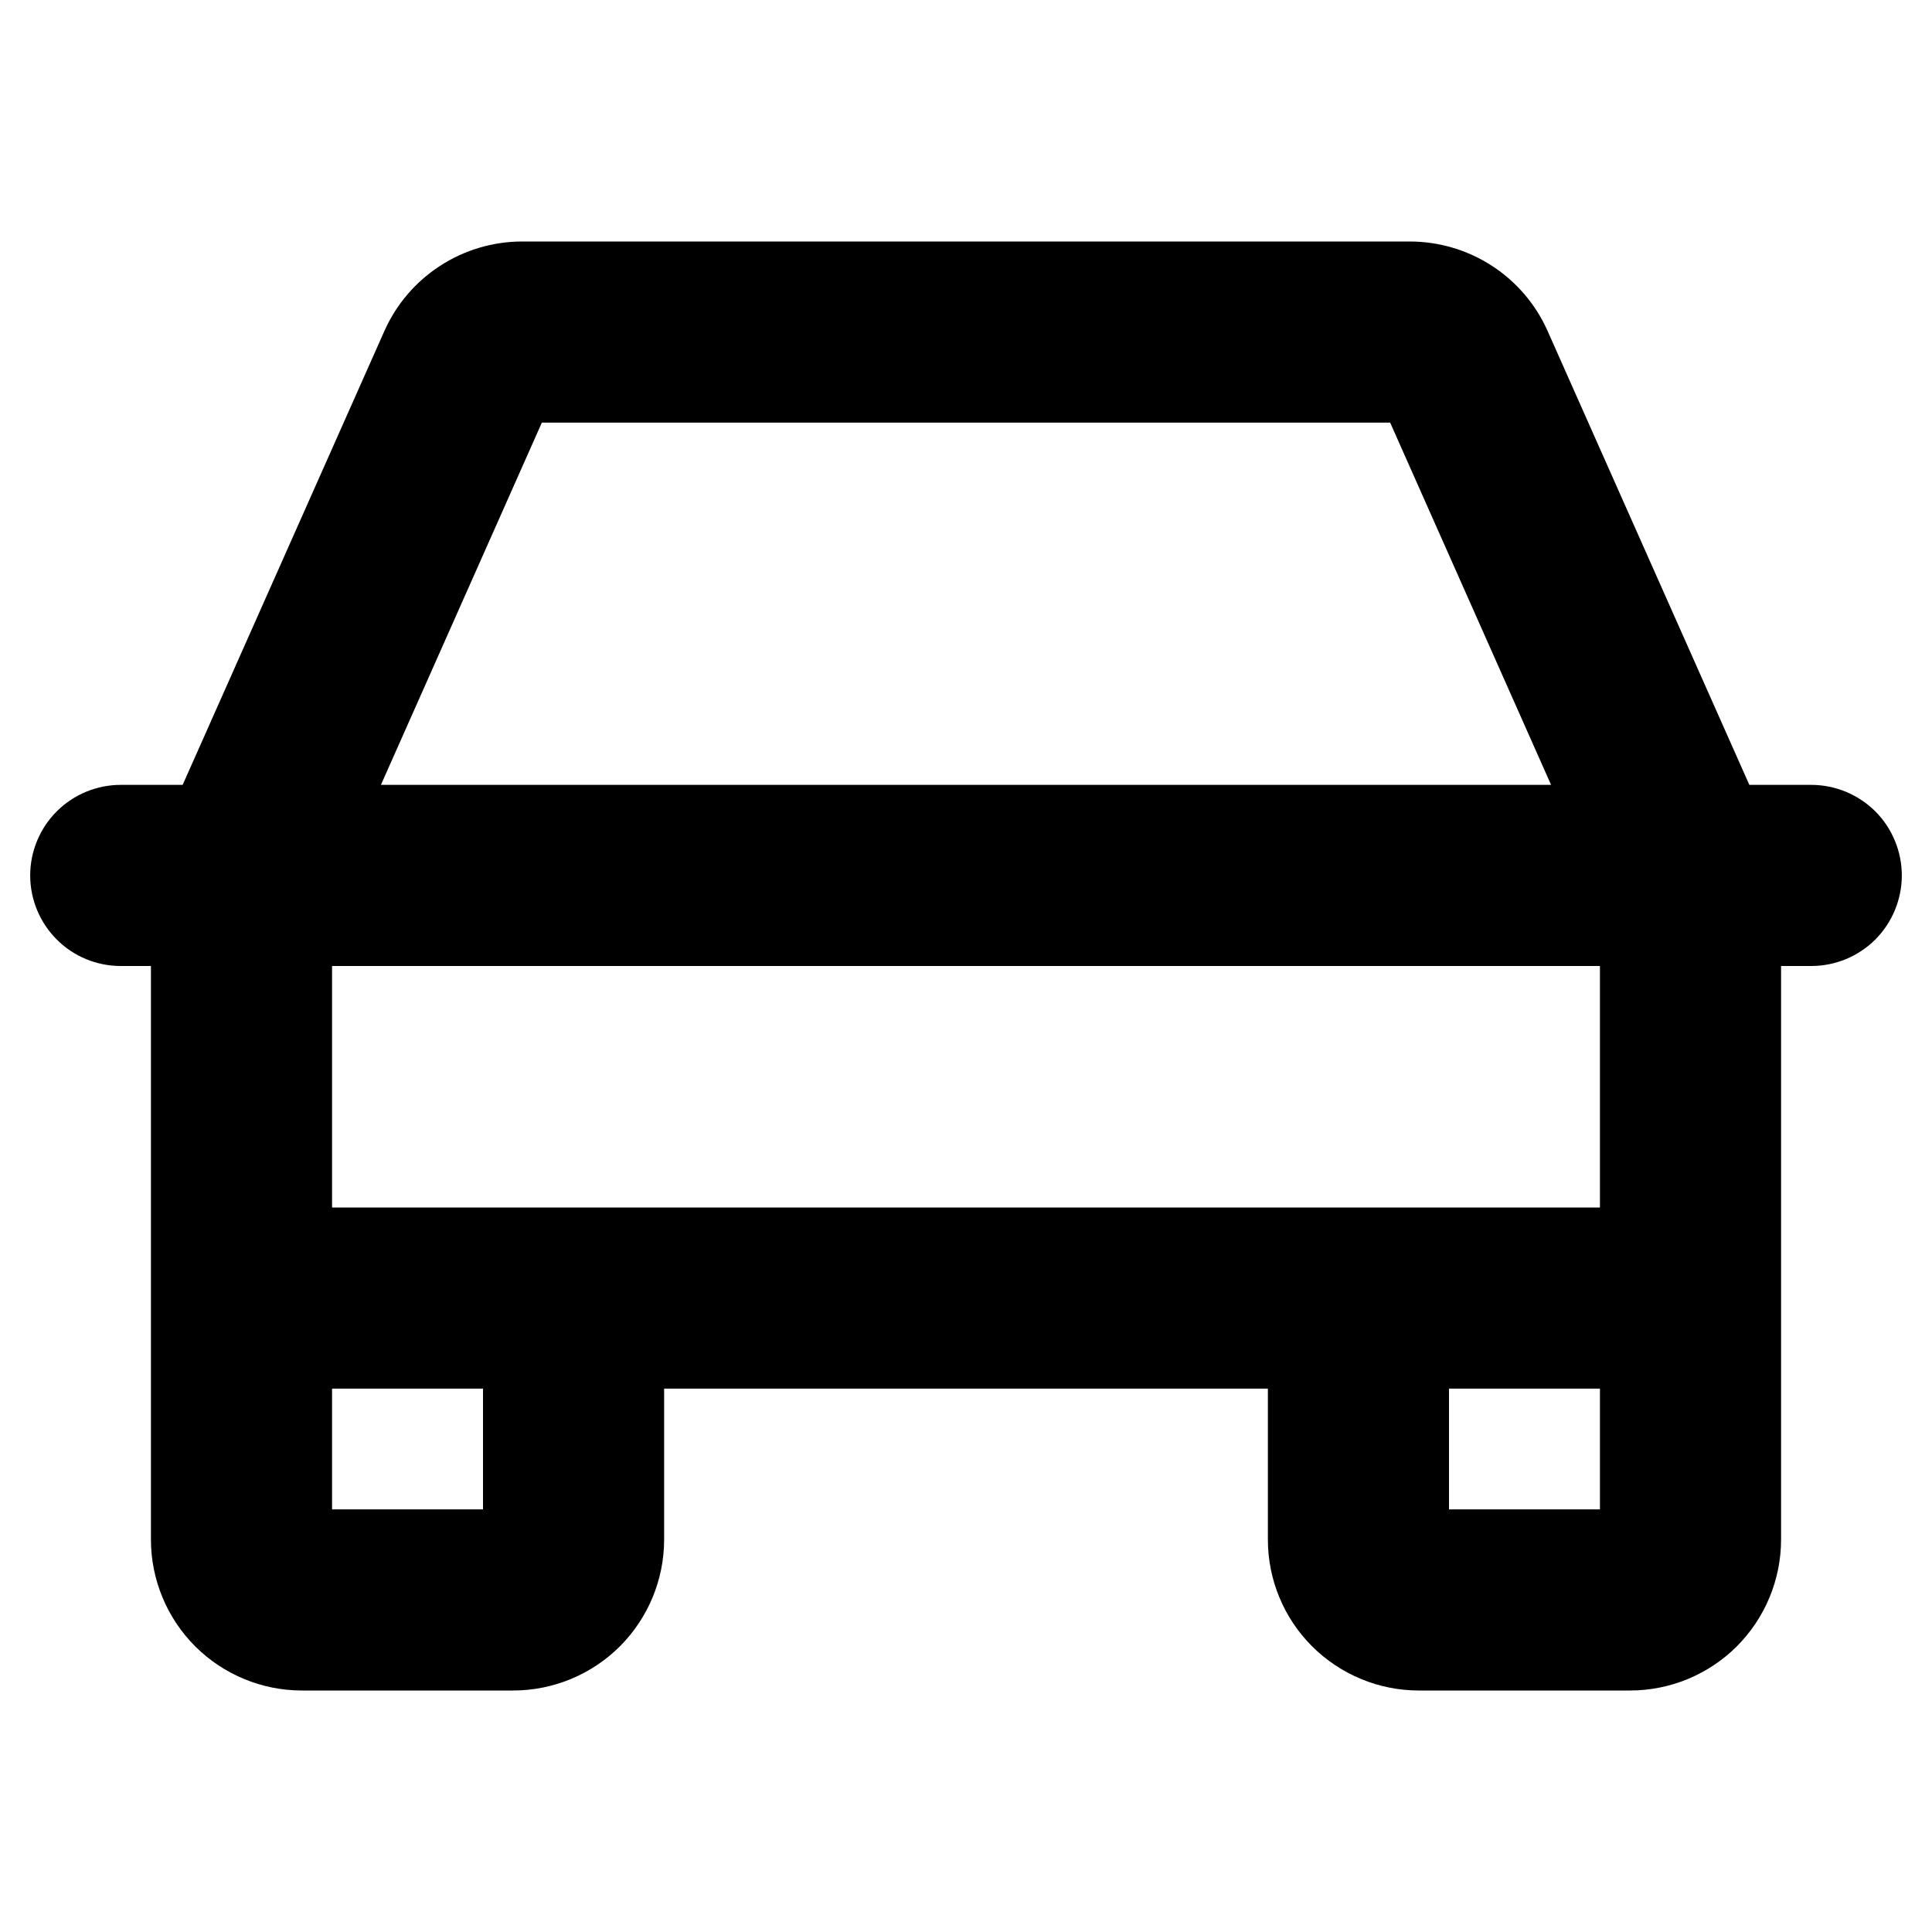
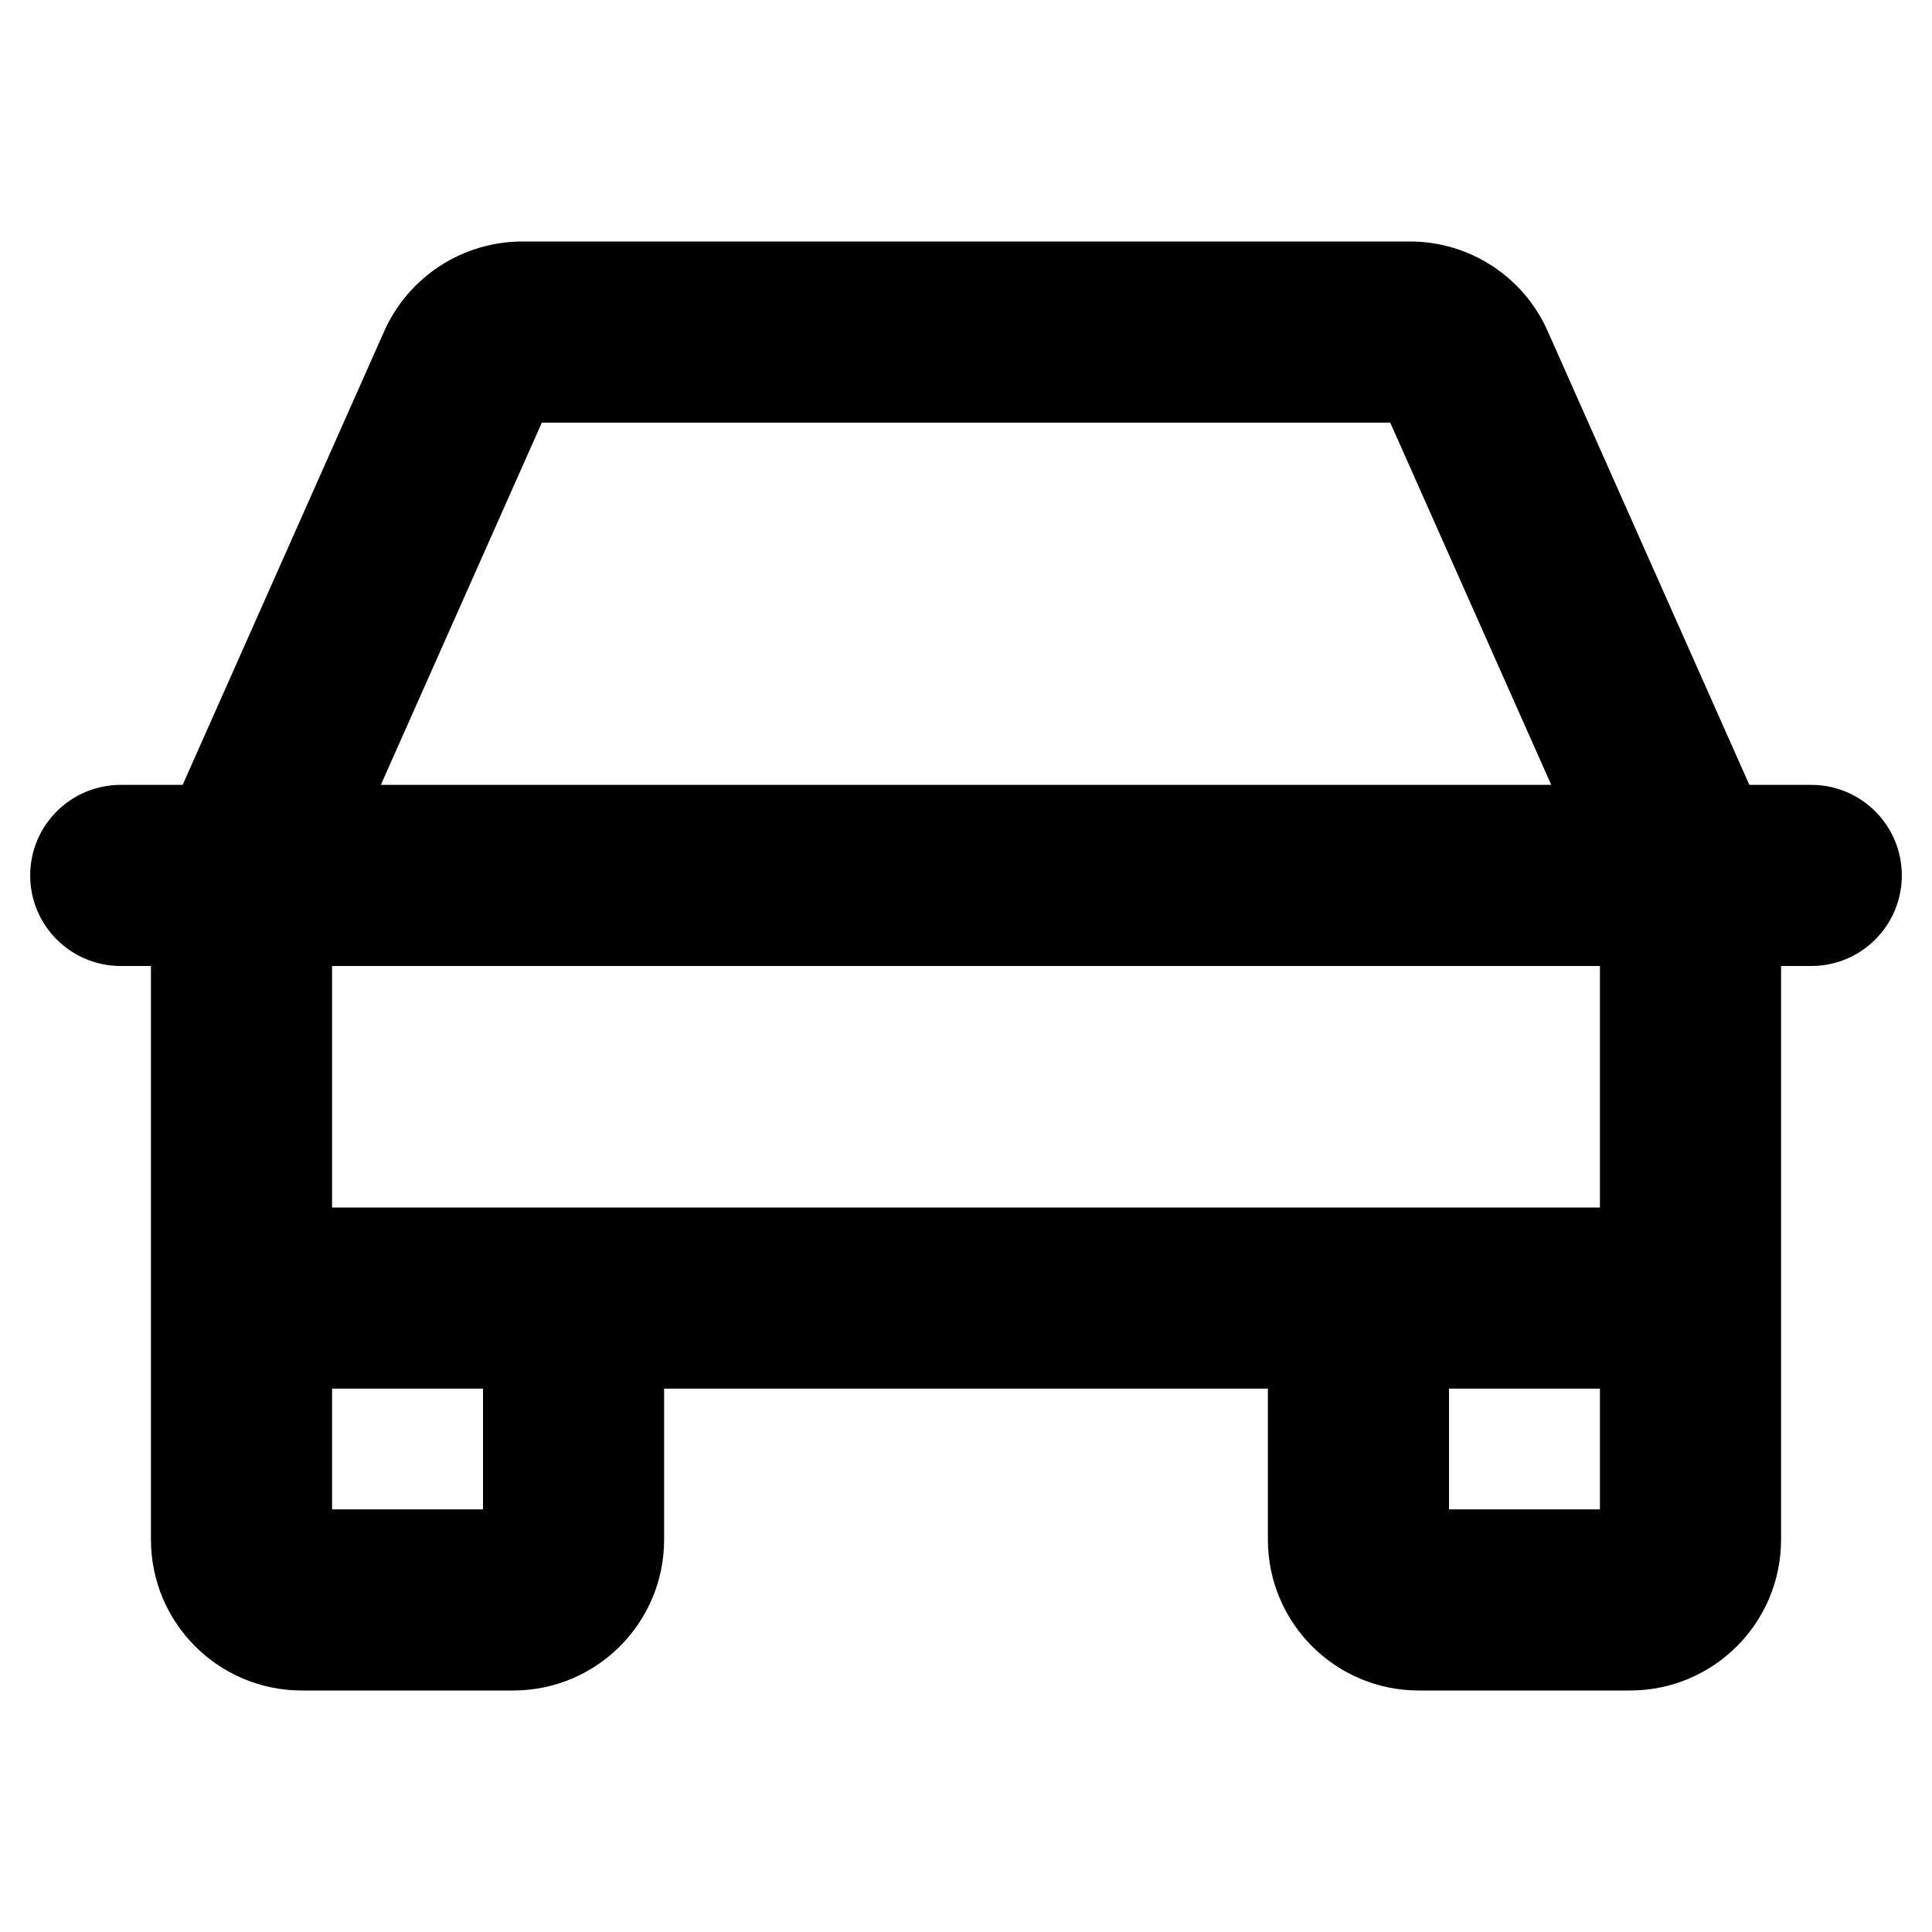
- <svg xmlns="http://www.w3.org/2000/svg" width="24" height="24" viewBox="0 0 24 24">
-   <g clip-path="url(#clip0_2076_2375)">
-     <path d="M22.5 9.75H21.731L19.226 4.114C19.079 3.782 18.839 3.501 18.535 3.303C18.23 3.105 17.875 3 17.512 3H6.487C6.125 3 5.77 3.105 5.466 3.303C5.161 3.501 4.921 3.782 4.774 4.114L2.269 9.75H1.5C1.202 9.75 0.915 9.869 0.705 10.079C0.494 10.29 0.375 10.577 0.375 10.875C0.375 11.173 0.494 11.46 0.705 11.671C0.915 11.882 1.202 12 1.5 12H1.875V19.125C1.875 19.622 2.073 20.099 2.424 20.451C2.776 20.802 3.253 21 3.75 21H6.375C6.872 21 7.349 20.802 7.701 20.451C8.052 20.099 8.25 19.622 8.25 19.125V17.25H15.75V19.125C15.75 19.622 15.947 20.099 16.299 20.451C16.651 20.802 17.128 21 17.625 21H20.25C20.747 21 21.224 20.802 21.576 20.451C21.927 20.099 22.125 19.622 22.125 19.125V12H22.5C22.798 12 23.084 11.882 23.296 11.671C23.506 11.46 23.625 11.173 23.625 10.875C23.625 10.577 23.506 10.29 23.296 10.079C23.084 9.869 22.798 9.75 22.5 9.75ZM6.731 5.25H17.269L19.268 9.75H4.732L6.731 5.25ZM6 18.75H4.125V17.25H6V18.75ZM18 18.75V17.25H19.875V18.75H18ZM19.875 15H4.125V12H19.875V15Z" />
+ <svg xmlns="http://www.w3.org/2000/svg" viewBox="0 0 24 24" aria-hidden="true" fill="currentColor" height="24px" width="24px">
+   <g clip-path="url(#a)">
+     <path d="M22.5 9.75h-.769l-2.505-5.636A1.87 1.87 0 0 0 17.513 3H6.486a1.88 1.88 0 0 0-1.713 1.114L2.269 9.75H1.5a1.125 1.125 0 0 0 0 2.25h.375v7.125A1.875 1.875 0 0 0 3.75 21h2.625a1.875 1.875 0 0 0 1.875-1.875V17.25h7.5v1.875A1.875 1.875 0 0 0 17.625 21h2.625a1.875 1.875 0 0 0 1.875-1.875V12h.375a1.125 1.125 0 1 0 0-2.25M6.731 5.25H17.27l2 4.5H4.731zM6 18.75H4.125v-1.5H6zm12 0v-1.5h1.875v1.5zM19.875 15H4.125v-3h15.75z" />
  </g>
  <defs>
-     <clipPath id="clip0_2076_2375">
-       <rect width="24" height="24" />
+     <clipPath id="a">
+       <path d="M0 0h24v24H0z" />
    </clipPath>
  </defs>
</svg>
